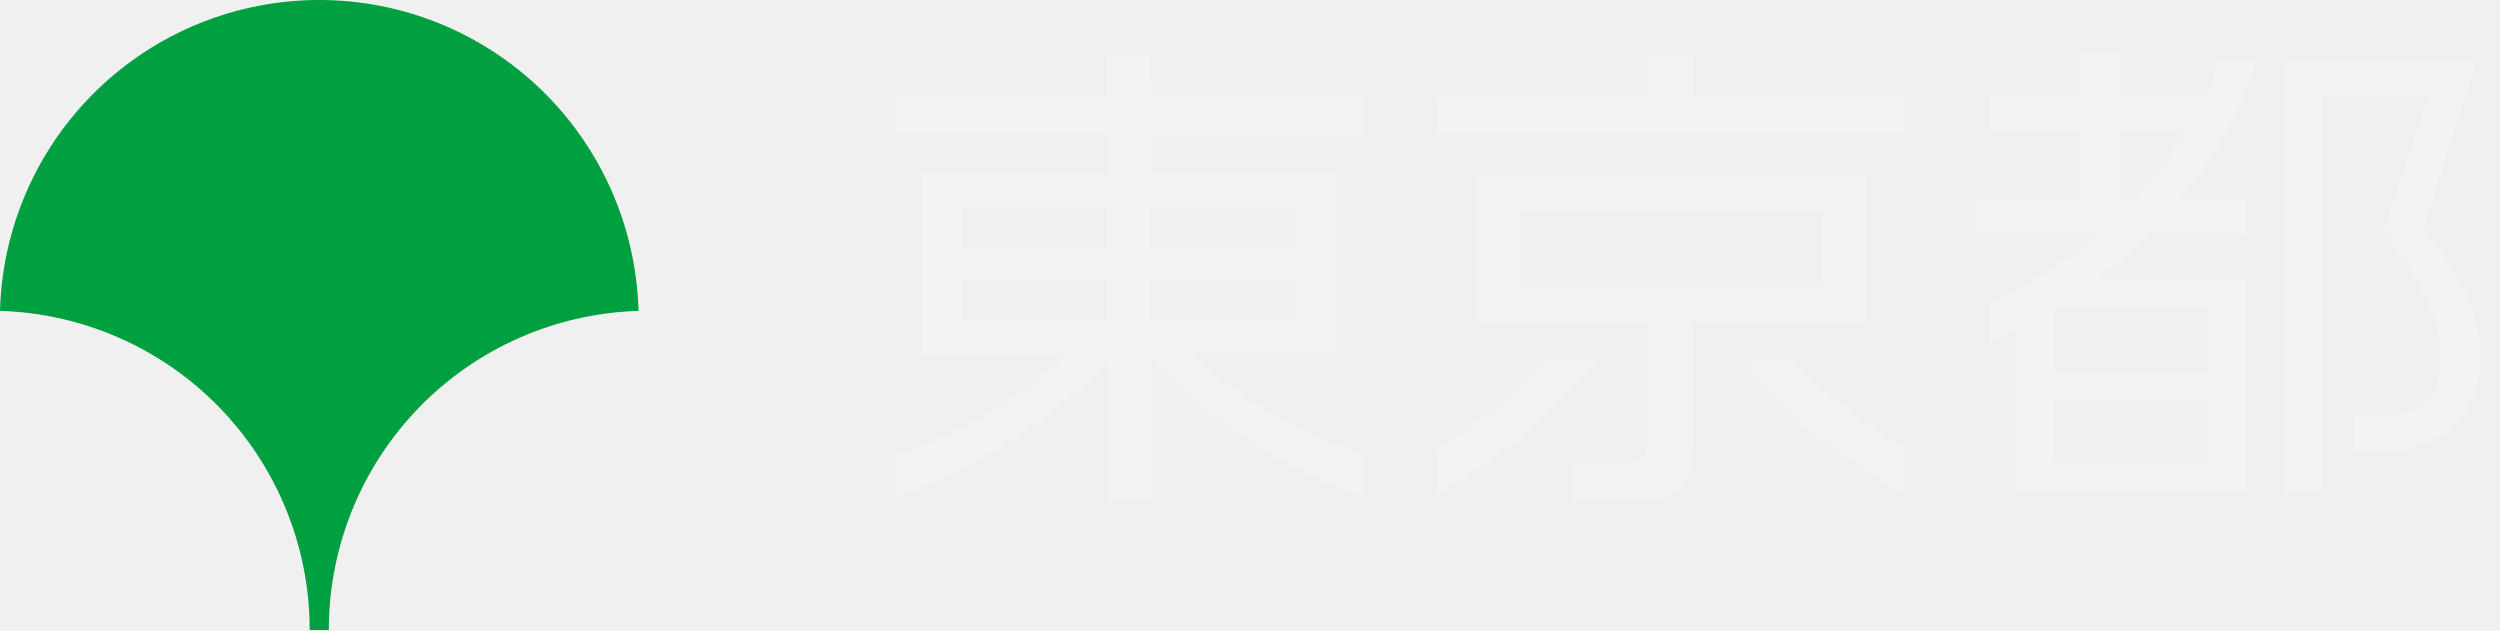
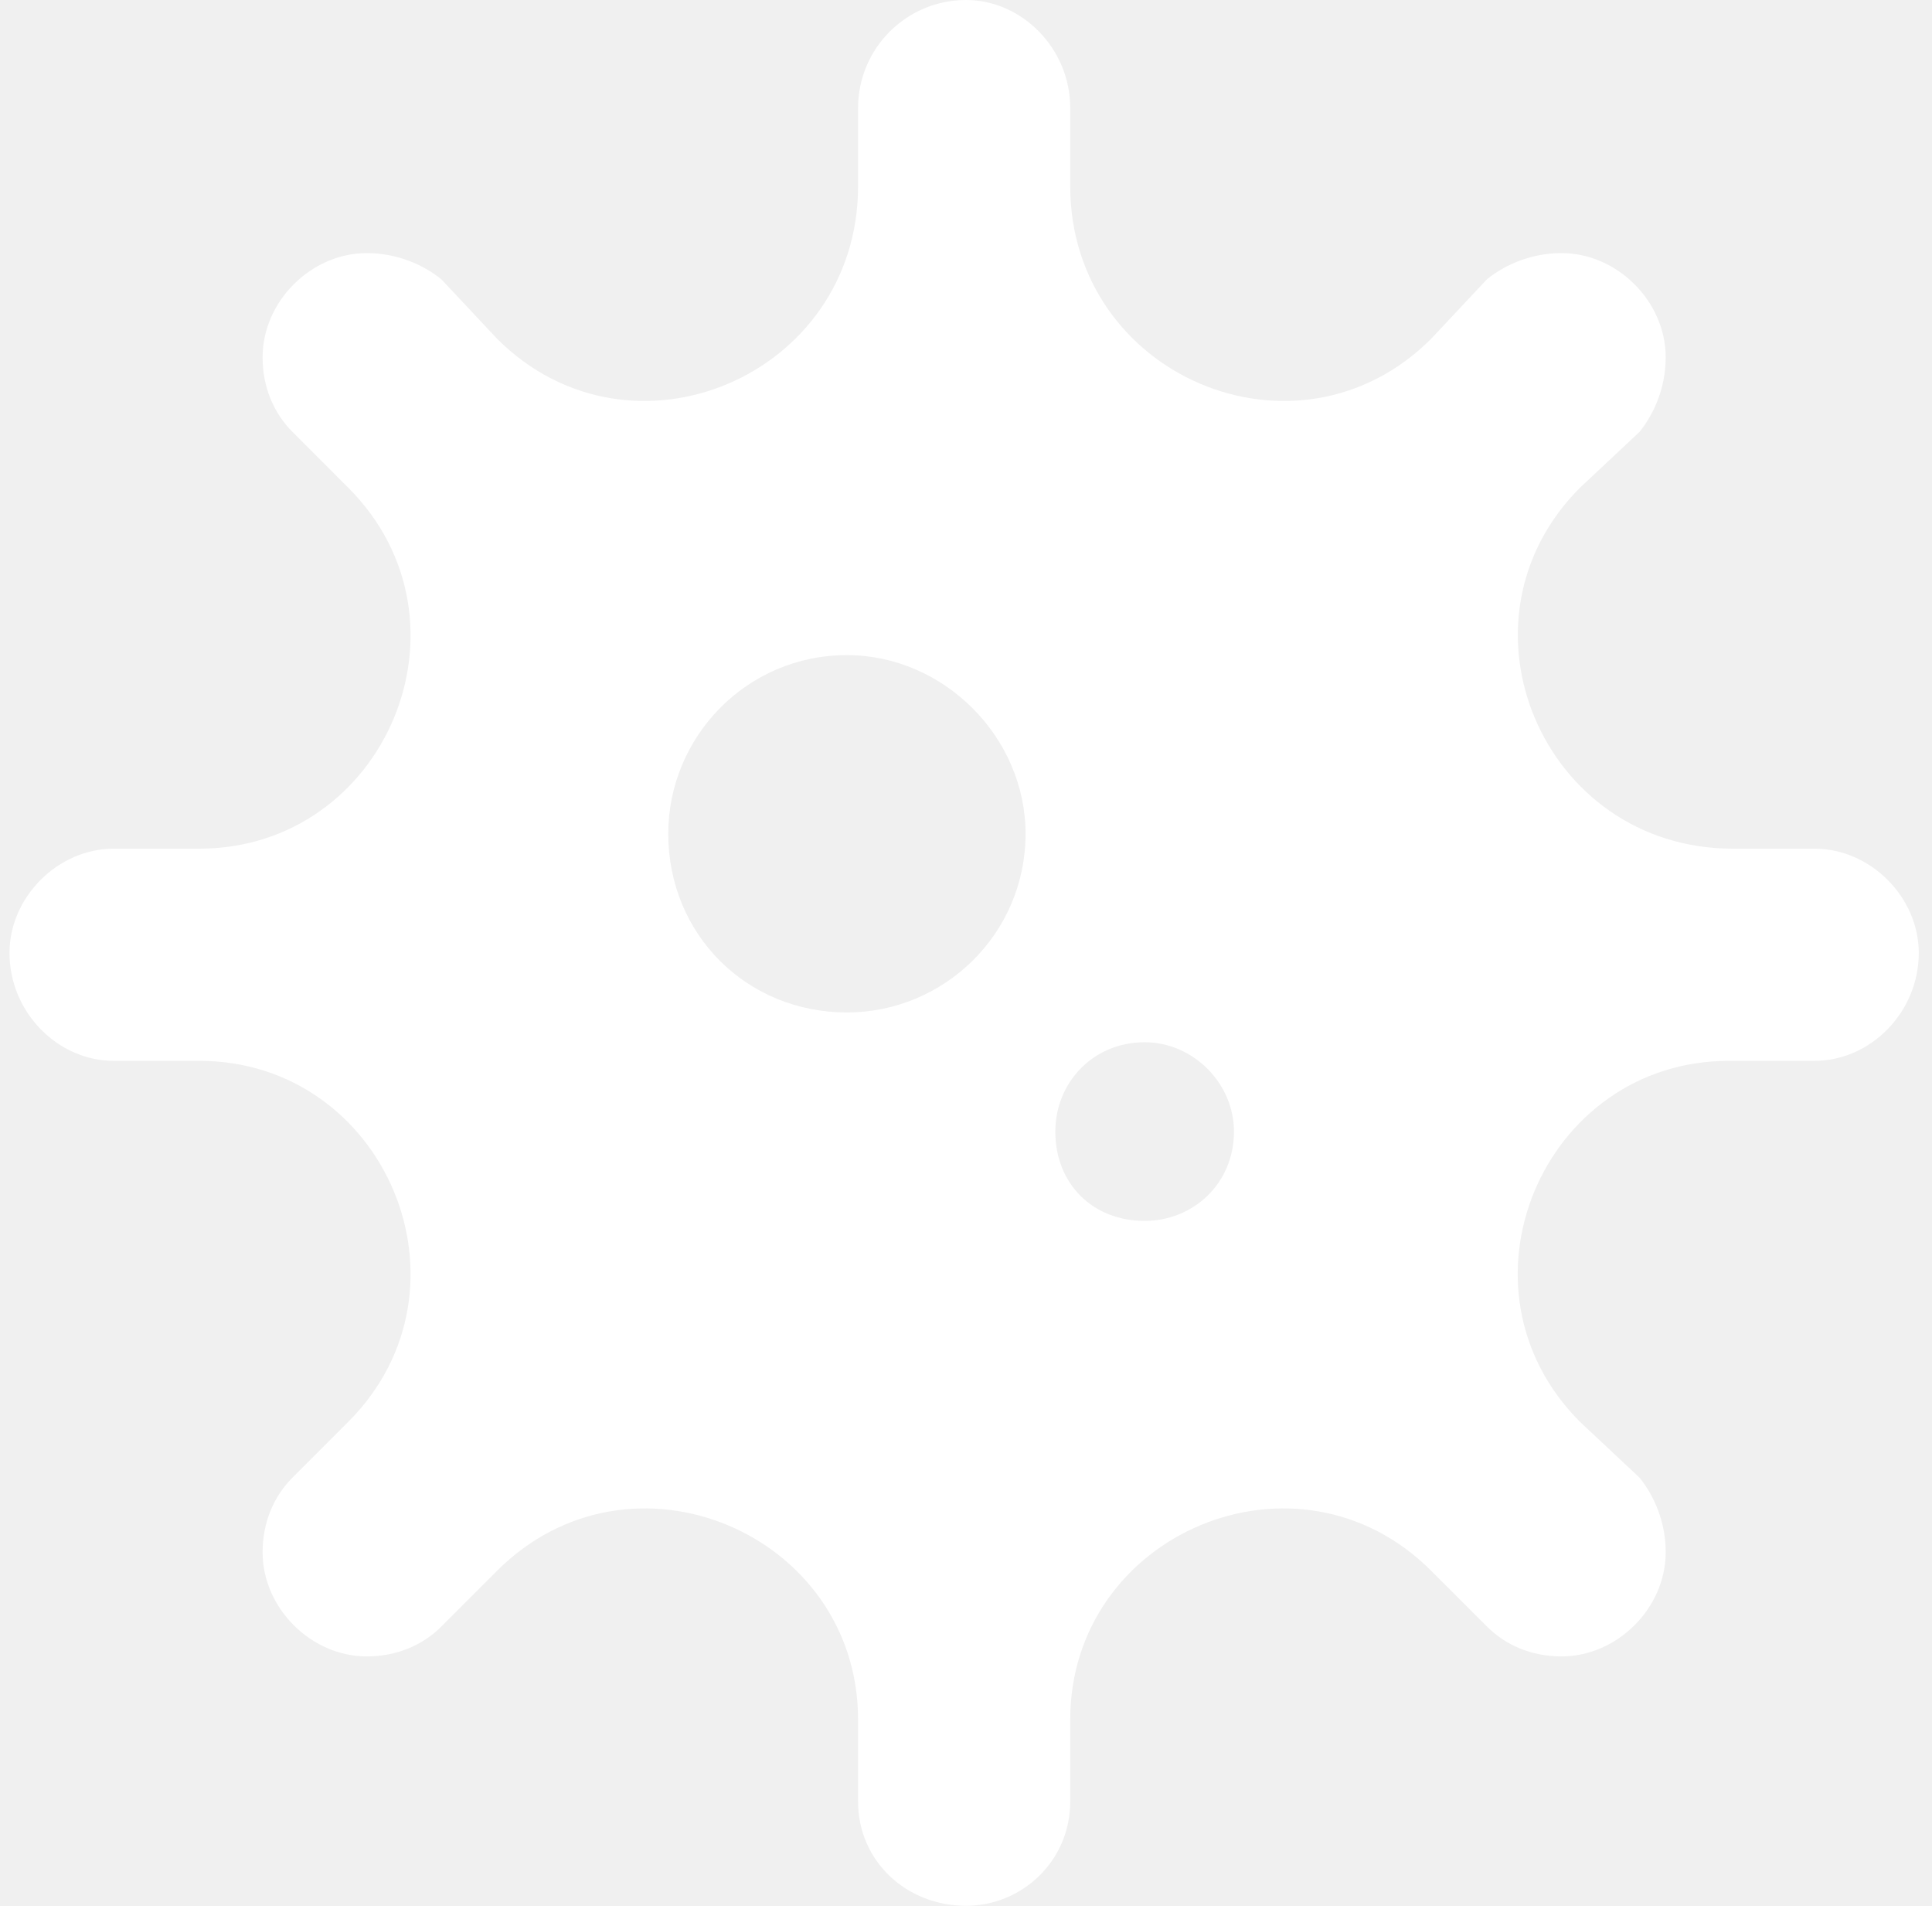
- <svg xmlns="http://www.w3.org/2000/svg" width="111" height="28" viewBox="0 0 111 28" fill="none">
-   <path d="M13.75 27.974H14.6C14.598 24.287 16.034 20.745 18.601 18.099C21.168 15.454 24.665 13.913 28.35 13.803C28.252 10.109 26.715 6.599 24.068 4.021C21.42 1.443 17.871 0 14.175 0C10.479 0 6.93 1.443 4.282 4.021C1.635 6.599 0.098 10.109 0 13.803C3.685 13.913 7.182 15.454 9.749 18.099C12.316 20.745 13.752 24.287 13.75 27.974Z" fill="#00A040" />
-   <path d="M51.07 2.453H49.12V4.293H39.75V5.973H49.17V7.694H40.93V15.694H47.44C45.247 17.751 42.618 19.289 39.75 20.194V22.084C43.304 20.824 46.526 18.772 49.17 16.084V22.233H51.12V16.064C53.763 18.754 56.984 20.806 60.54 22.064V20.174C57.671 19.271 55.042 17.733 52.85 15.674H59.36V7.673H51.12V5.953H60.54V4.274H51.12L51.07 2.453ZM42.68 9.263H49.12V11.063H42.68V9.263ZM42.68 12.424H49.12V14.174H42.68V12.424ZM57.51 14.174H51.07V12.424H57.51V14.174ZM57.51 9.263V11.063H51.07V9.263H57.51Z" fill="#F2F2F2" />
-   <path d="M68.53 16.064C67.156 17.582 65.558 18.88 63.79 19.913V21.963C66.501 20.427 68.924 18.431 70.95 16.064H68.53Z" fill="#F2F2F2" />
-   <path d="M79.61 16.064H77.33C79.35 18.47 81.811 20.469 84.58 21.953V19.904C82.769 18.837 81.099 17.547 79.61 16.064Z" fill="#F2F2F2" />
-   <path d="M80.93 14.274H82.83V7.813H65.55V14.274H73.17V19.654C73.17 20.363 72.78 20.564 72.17 20.564H69.8V22.244H72.65C74.42 22.244 75.16 21.413 75.16 20.183V14.274H80.93ZM67.44 9.373H80.93V12.704H67.44V9.373Z" fill="#F2F2F2" />
-   <path d="M75.2 2.453H73.17V4.293H63.79V5.973H84.58V4.293H75.2V2.453Z" fill="#F2F2F2" />
-   <path d="M107.58 10.164L109.97 2.713H101.42V21.854H103.06V4.304H107.8L105.8 10.303C105.8 10.303 108.38 13.194 108.38 15.864C108.405 16.196 108.361 16.529 108.251 16.844C108.141 17.159 107.968 17.447 107.742 17.692C107.516 17.937 107.242 18.133 106.937 18.267C106.632 18.401 106.303 18.472 105.97 18.474H104.52V20.064H105.92C105.92 20.064 110.13 20.064 110.13 15.774C110.17 12.903 107.58 10.164 107.58 10.164Z" fill="#F2F2F2" />
-   <path d="M98.55 2.713C98.362 3.251 98.145 3.779 97.9 4.293H94.09V2.293H92.33V4.293H88.33V5.783H92.33V8.893H87.75V10.383H93.17C91.709 11.609 90.096 12.641 88.37 13.454V15.254C88.72 15.084 89.1 14.903 89.48 14.704V21.854H99.75V12.393H93.14C93.951 11.771 94.725 11.104 95.46 10.393H99.75V8.903H96.75C98.301 7.096 99.472 4.994 100.19 2.723L98.55 2.713ZM98.08 20.523H91.22V17.784H98.08V20.523ZM98.08 16.453H91.22V13.713H98.08V16.453ZM94.08 8.893V5.783H97.08C96.404 6.905 95.606 7.948 94.7 8.893H94.08Z" fill="#F2F2F2" />
+ <svg xmlns="http://www.w3.org/2000/svg" width="73" height="72" viewBox="0 0 73 72" fill="none">
+   <path d="M68.422 32.062H65.469C58.297 32.062 54.641 23.484 59.703 18.422L61.953 16.312C62.516 15.609 62.938 14.625 62.938 13.5C62.938 11.391 61.109 9.562 59 9.562C57.875 9.562 56.891 9.984 56.188 10.547L54.078 12.797C49.016 17.859 40.438 14.203 40.438 7.031V4.078C40.438 1.828 38.609 0 36.5 0C34.25 0 32.422 1.828 32.422 4.078V7.031C32.422 14.203 23.844 17.859 18.781 12.797L16.672 10.547C15.969 9.984 14.984 9.562 13.859 9.562C11.75 9.562 9.922 11.391 9.922 13.5C9.922 14.625 10.344 15.609 11.047 16.312L13.156 18.422C18.219 23.484 14.562 32.062 7.531 32.062H4.438C4.438 32.062 4.438 32.062 4.297 32.062C2.188 32.062 0.359 33.891 0.359 36C0.359 38.25 2.188 40.078 4.297 40.078C4.438 40.078 4.438 40.078 4.438 40.078H7.531C14.562 40.078 18.219 48.656 13.156 53.719L11.047 55.828C10.344 56.531 9.922 57.516 9.922 58.641C9.922 60.75 11.75 62.578 13.859 62.578C14.984 62.578 15.969 62.156 16.672 61.453L18.781 59.344C23.844 54.281 32.422 57.938 32.422 64.969V68.062C32.422 70.312 34.25 72 36.5 72C38.609 72 40.438 70.312 40.438 68.062V64.969C40.438 57.938 49.016 54.281 54.078 59.344L56.188 61.453C56.891 62.156 57.875 62.578 59 62.578C61.109 62.578 62.938 60.75 62.938 58.641C62.938 57.516 62.516 56.531 61.953 55.828L59.703 53.719C54.641 48.656 58.297 40.078 65.328 40.078H68.422C68.422 40.078 68.422 40.078 68.562 40.078C70.672 40.078 72.5 38.25 72.5 36C72.5 33.891 70.672 32.062 68.562 32.062C68.422 32.062 68.422 32.062 68.422 32.062ZM32 38.25C28.203 38.25 25.25 35.297 25.25 31.5C25.25 27.844 28.203 24.75 32 24.75C35.656 24.75 38.75 27.844 38.75 31.5C38.75 35.297 35.656 38.25 32 38.25ZM43.25 46.125C41.281 46.125 39.875 44.719 39.875 42.75C39.875 40.922 41.281 39.375 43.25 39.375C45.078 39.375 46.625 40.922 46.625 42.75C46.625 44.719 45.078 46.125 43.25 46.125Z" fill="white" />
</svg>
